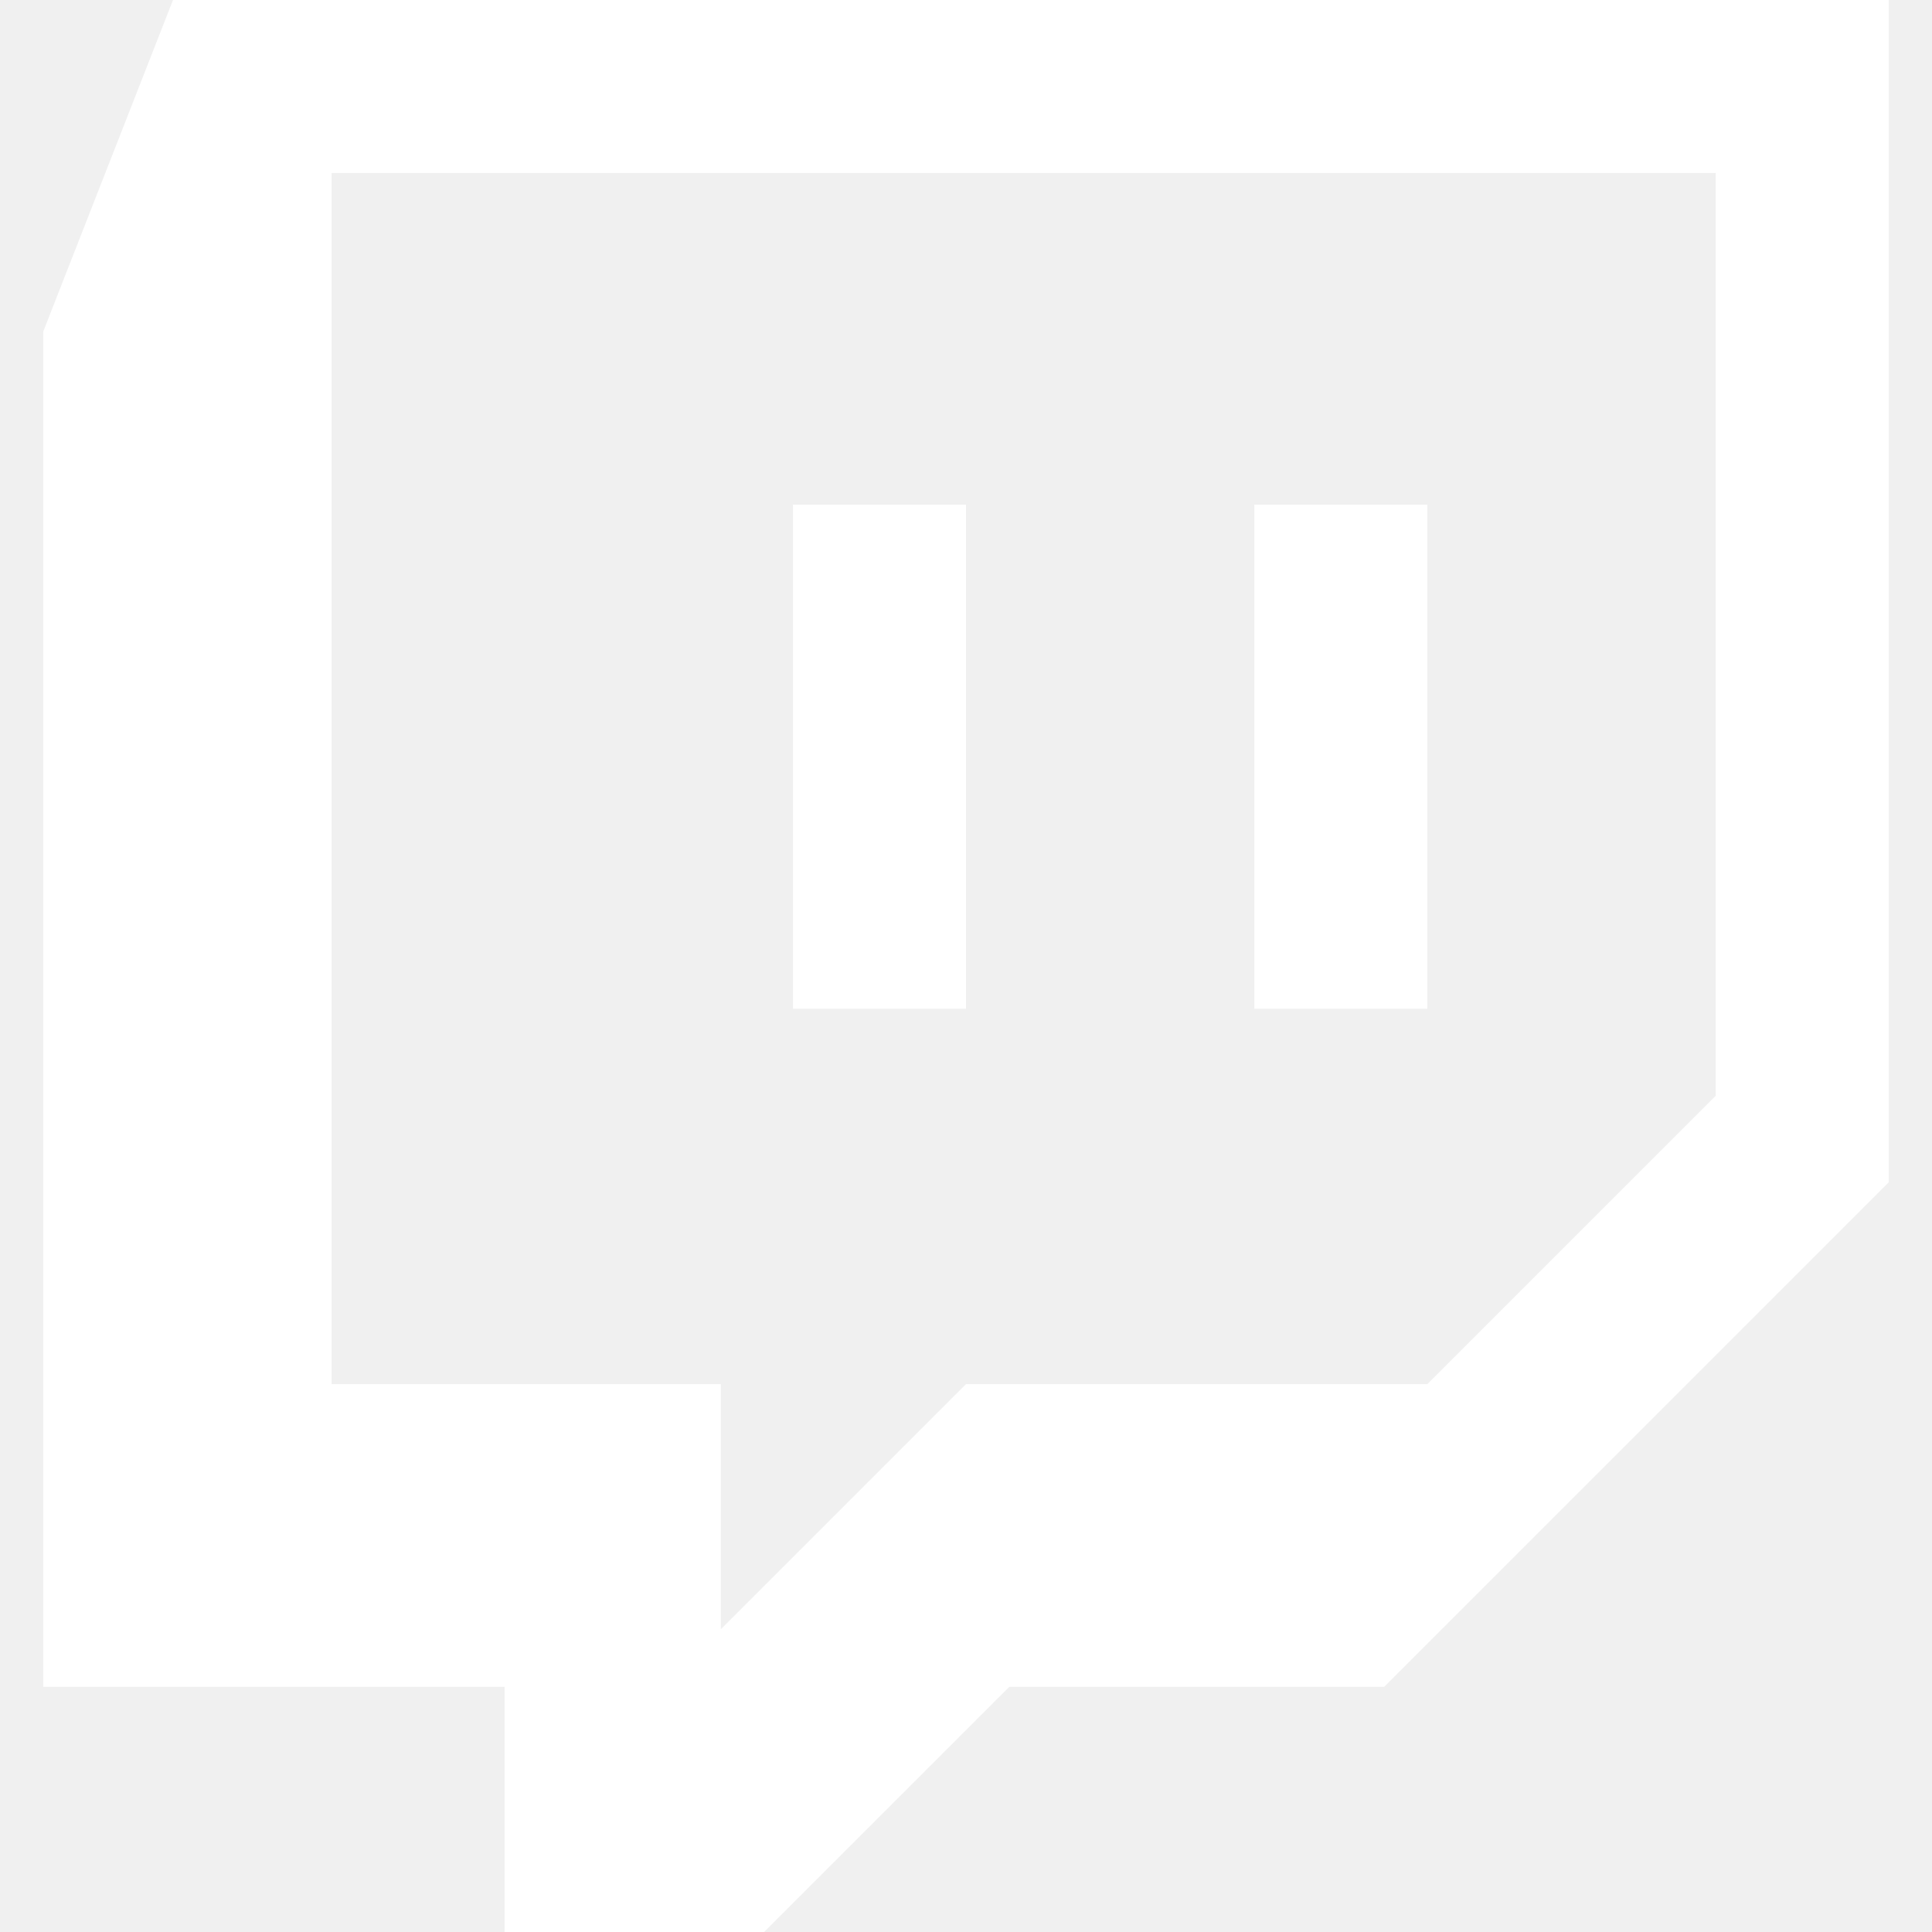
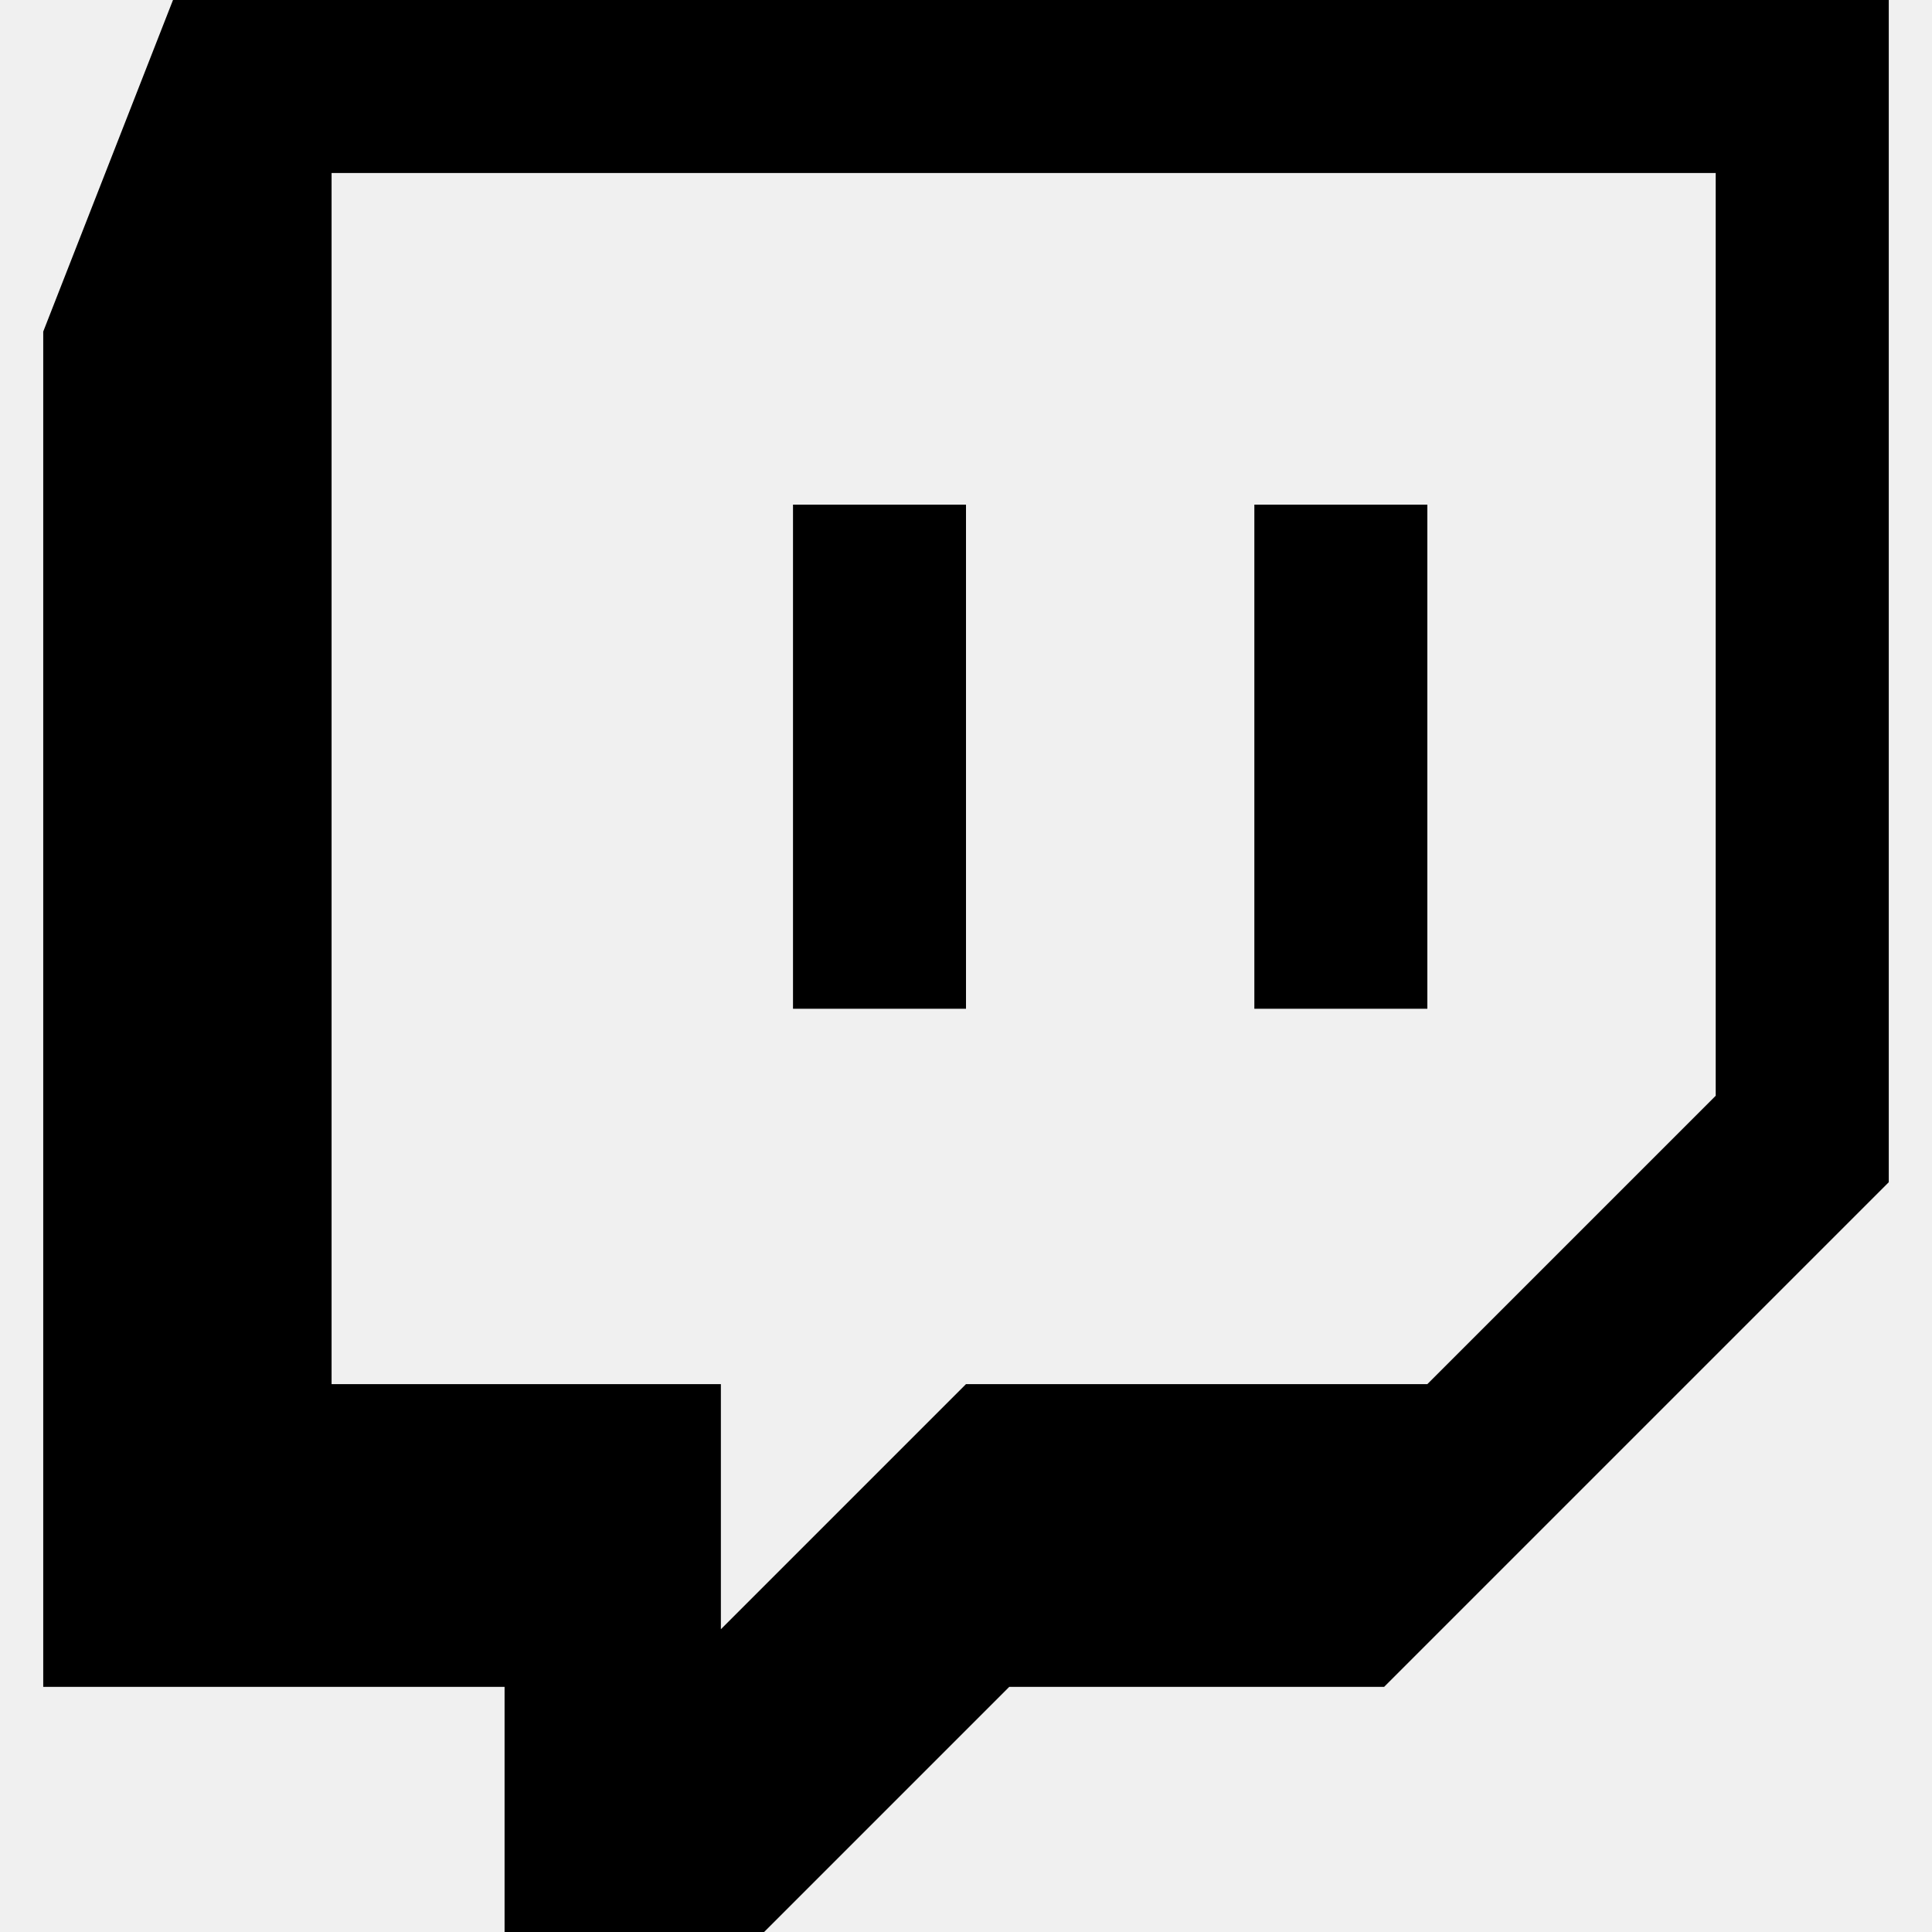
<svg xmlns="http://www.w3.org/2000/svg" width="24" height="24" viewBox="0 0 24 24">
-   <path d="M2.149 0l-1.612 4.119v16.836h5.731v3.045h3.224l3.045-3.045h4.657l6.269-6.269v-14.686h-21.314zm19.164 13.612l-3.582 3.582h-5.731l-3.045 3.045v-3.045h-4.836v-15.045h17.194v11.463zm-3.582-7.343v6.262h-2.149v-6.262h2.149zm-5.731 0v6.262h-2.149v-6.262h2.149z" fill="white" fill-rule="evenodd" clip-rule="evenodd" />
+   <path d="M2.149 0l-1.612 4.119v16.836h5.731v3.045h3.224l3.045-3.045h4.657l6.269-6.269v-14.686h-21.314zm19.164 13.612l-3.582 3.582h-5.731l-3.045 3.045v-3.045h-4.836v-15.045h17.194v11.463zm-3.582-7.343v6.262h-2.149v-6.262h2.149zm-5.731 0v6.262h-2.149v-6.262h2.149z" fill="current" fill-rule="evenodd" clip-rule="evenodd" />
</svg>
